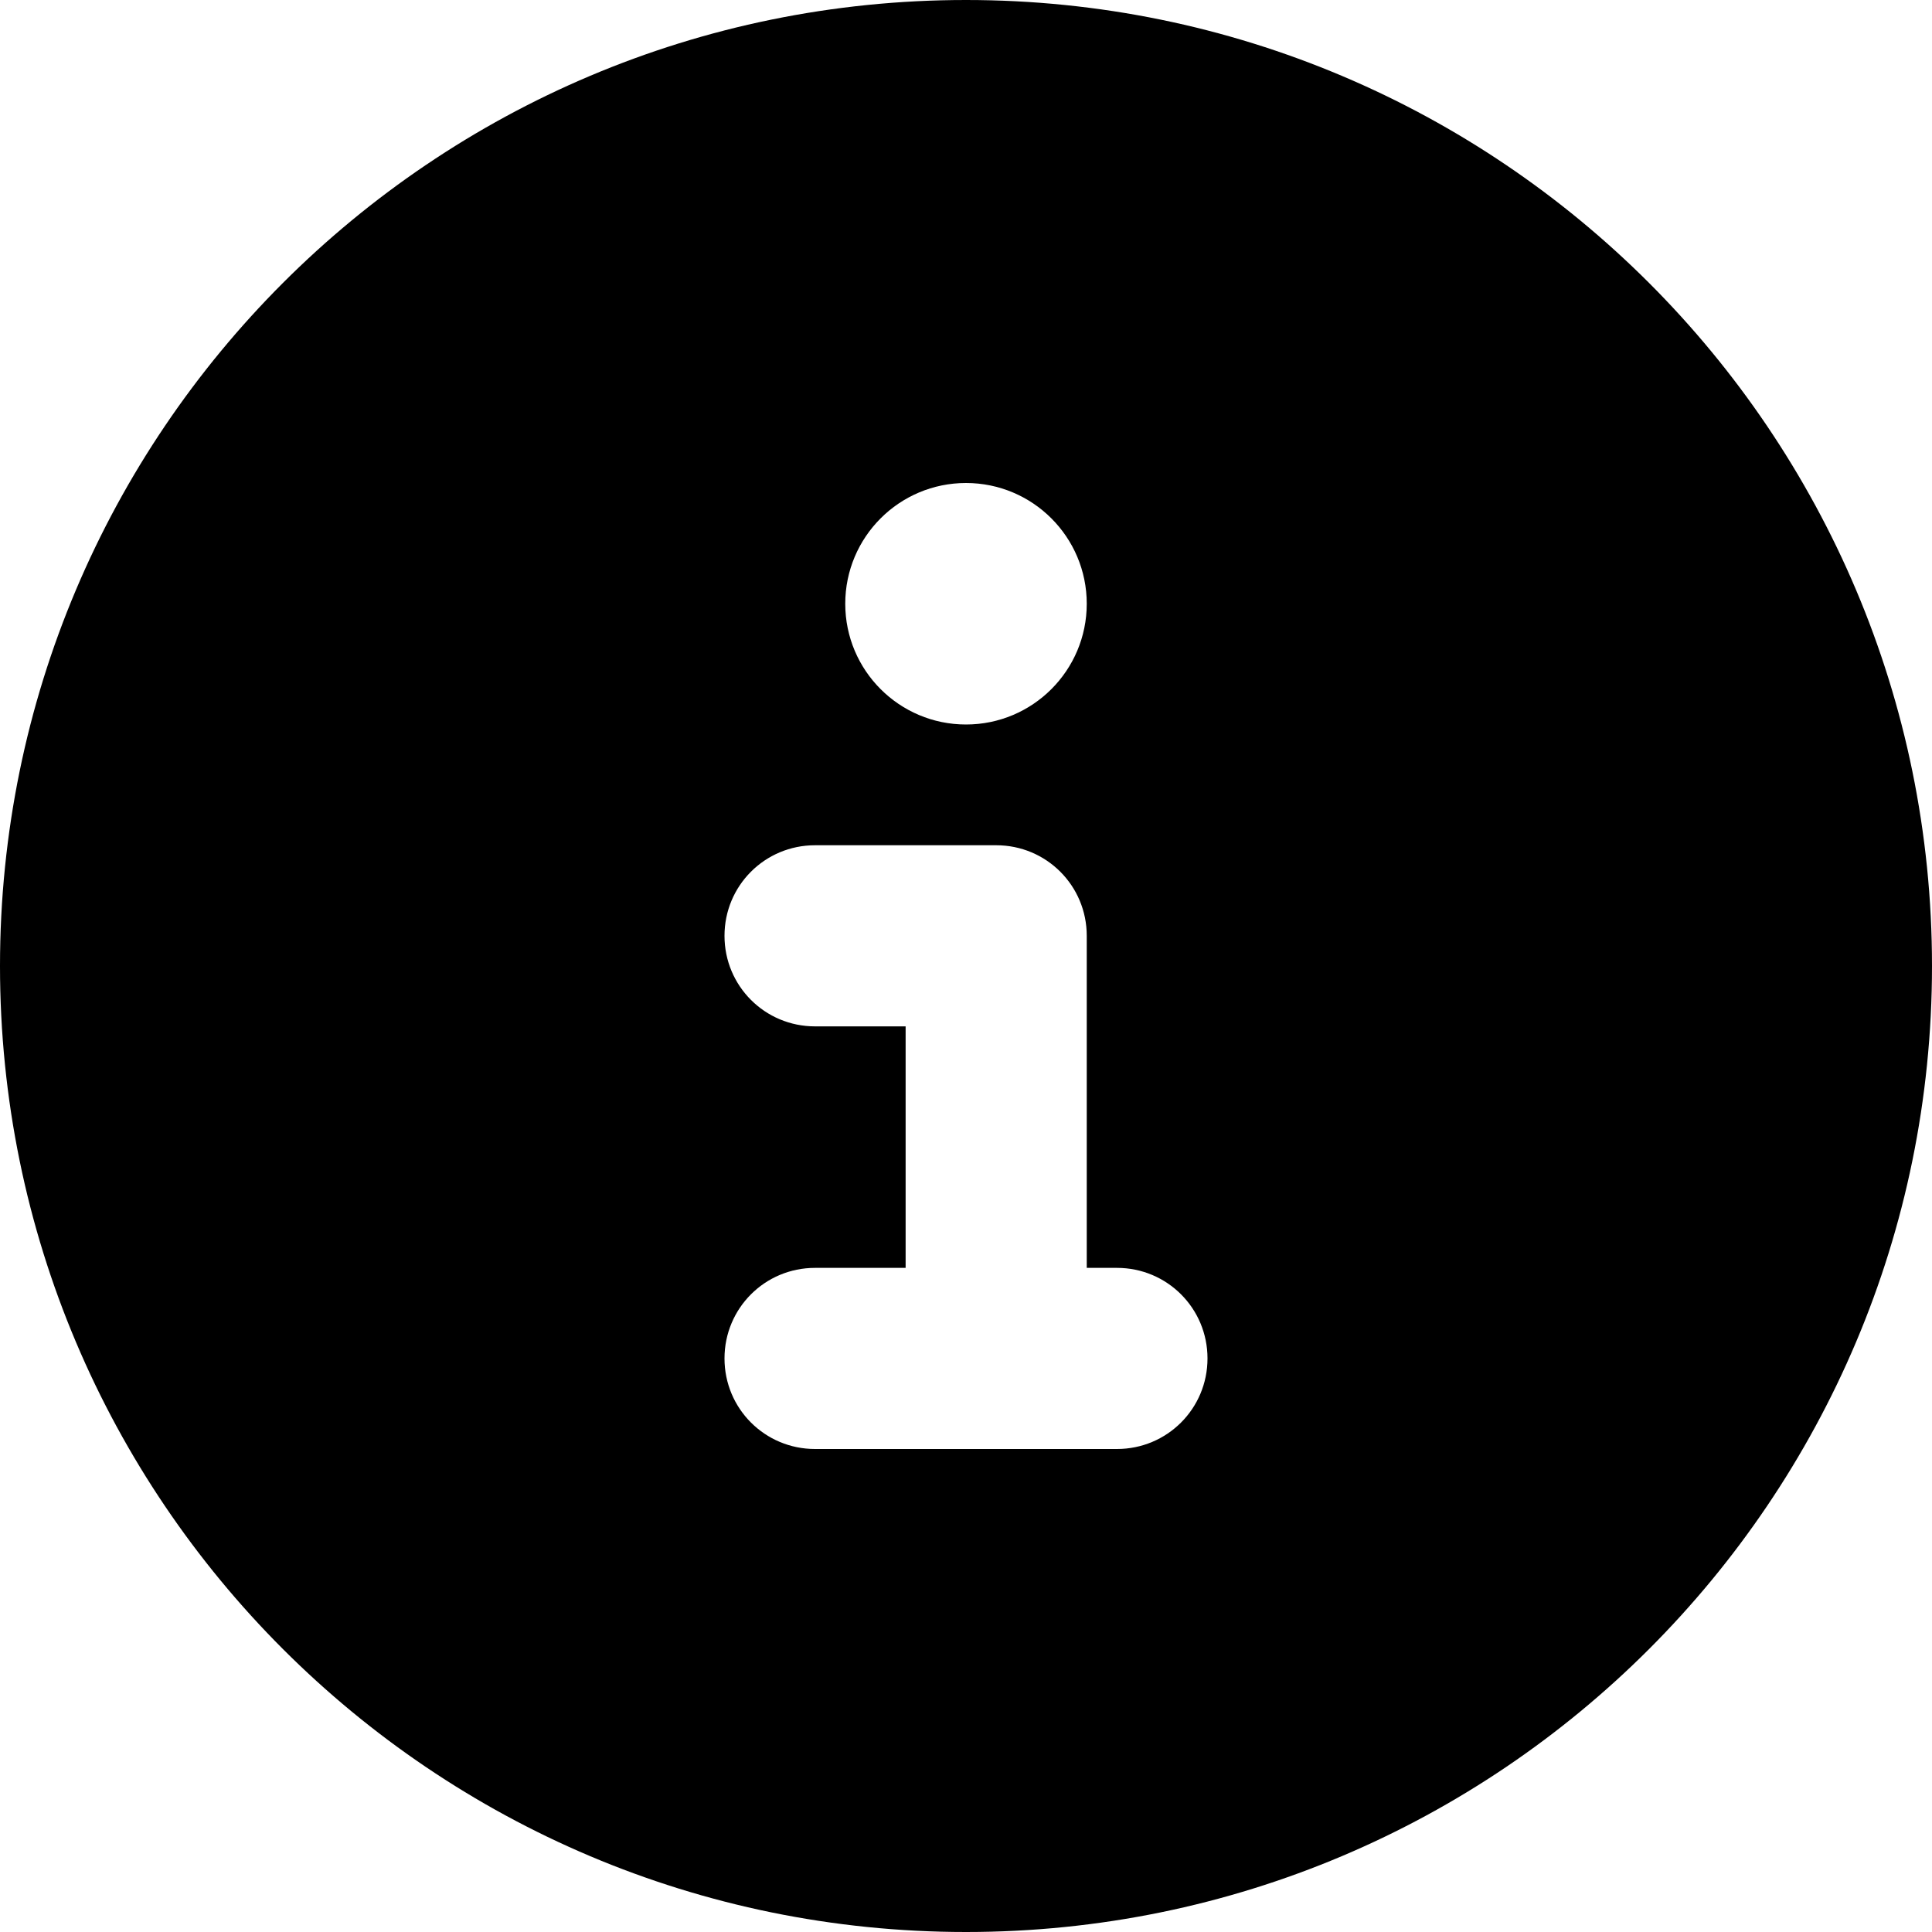
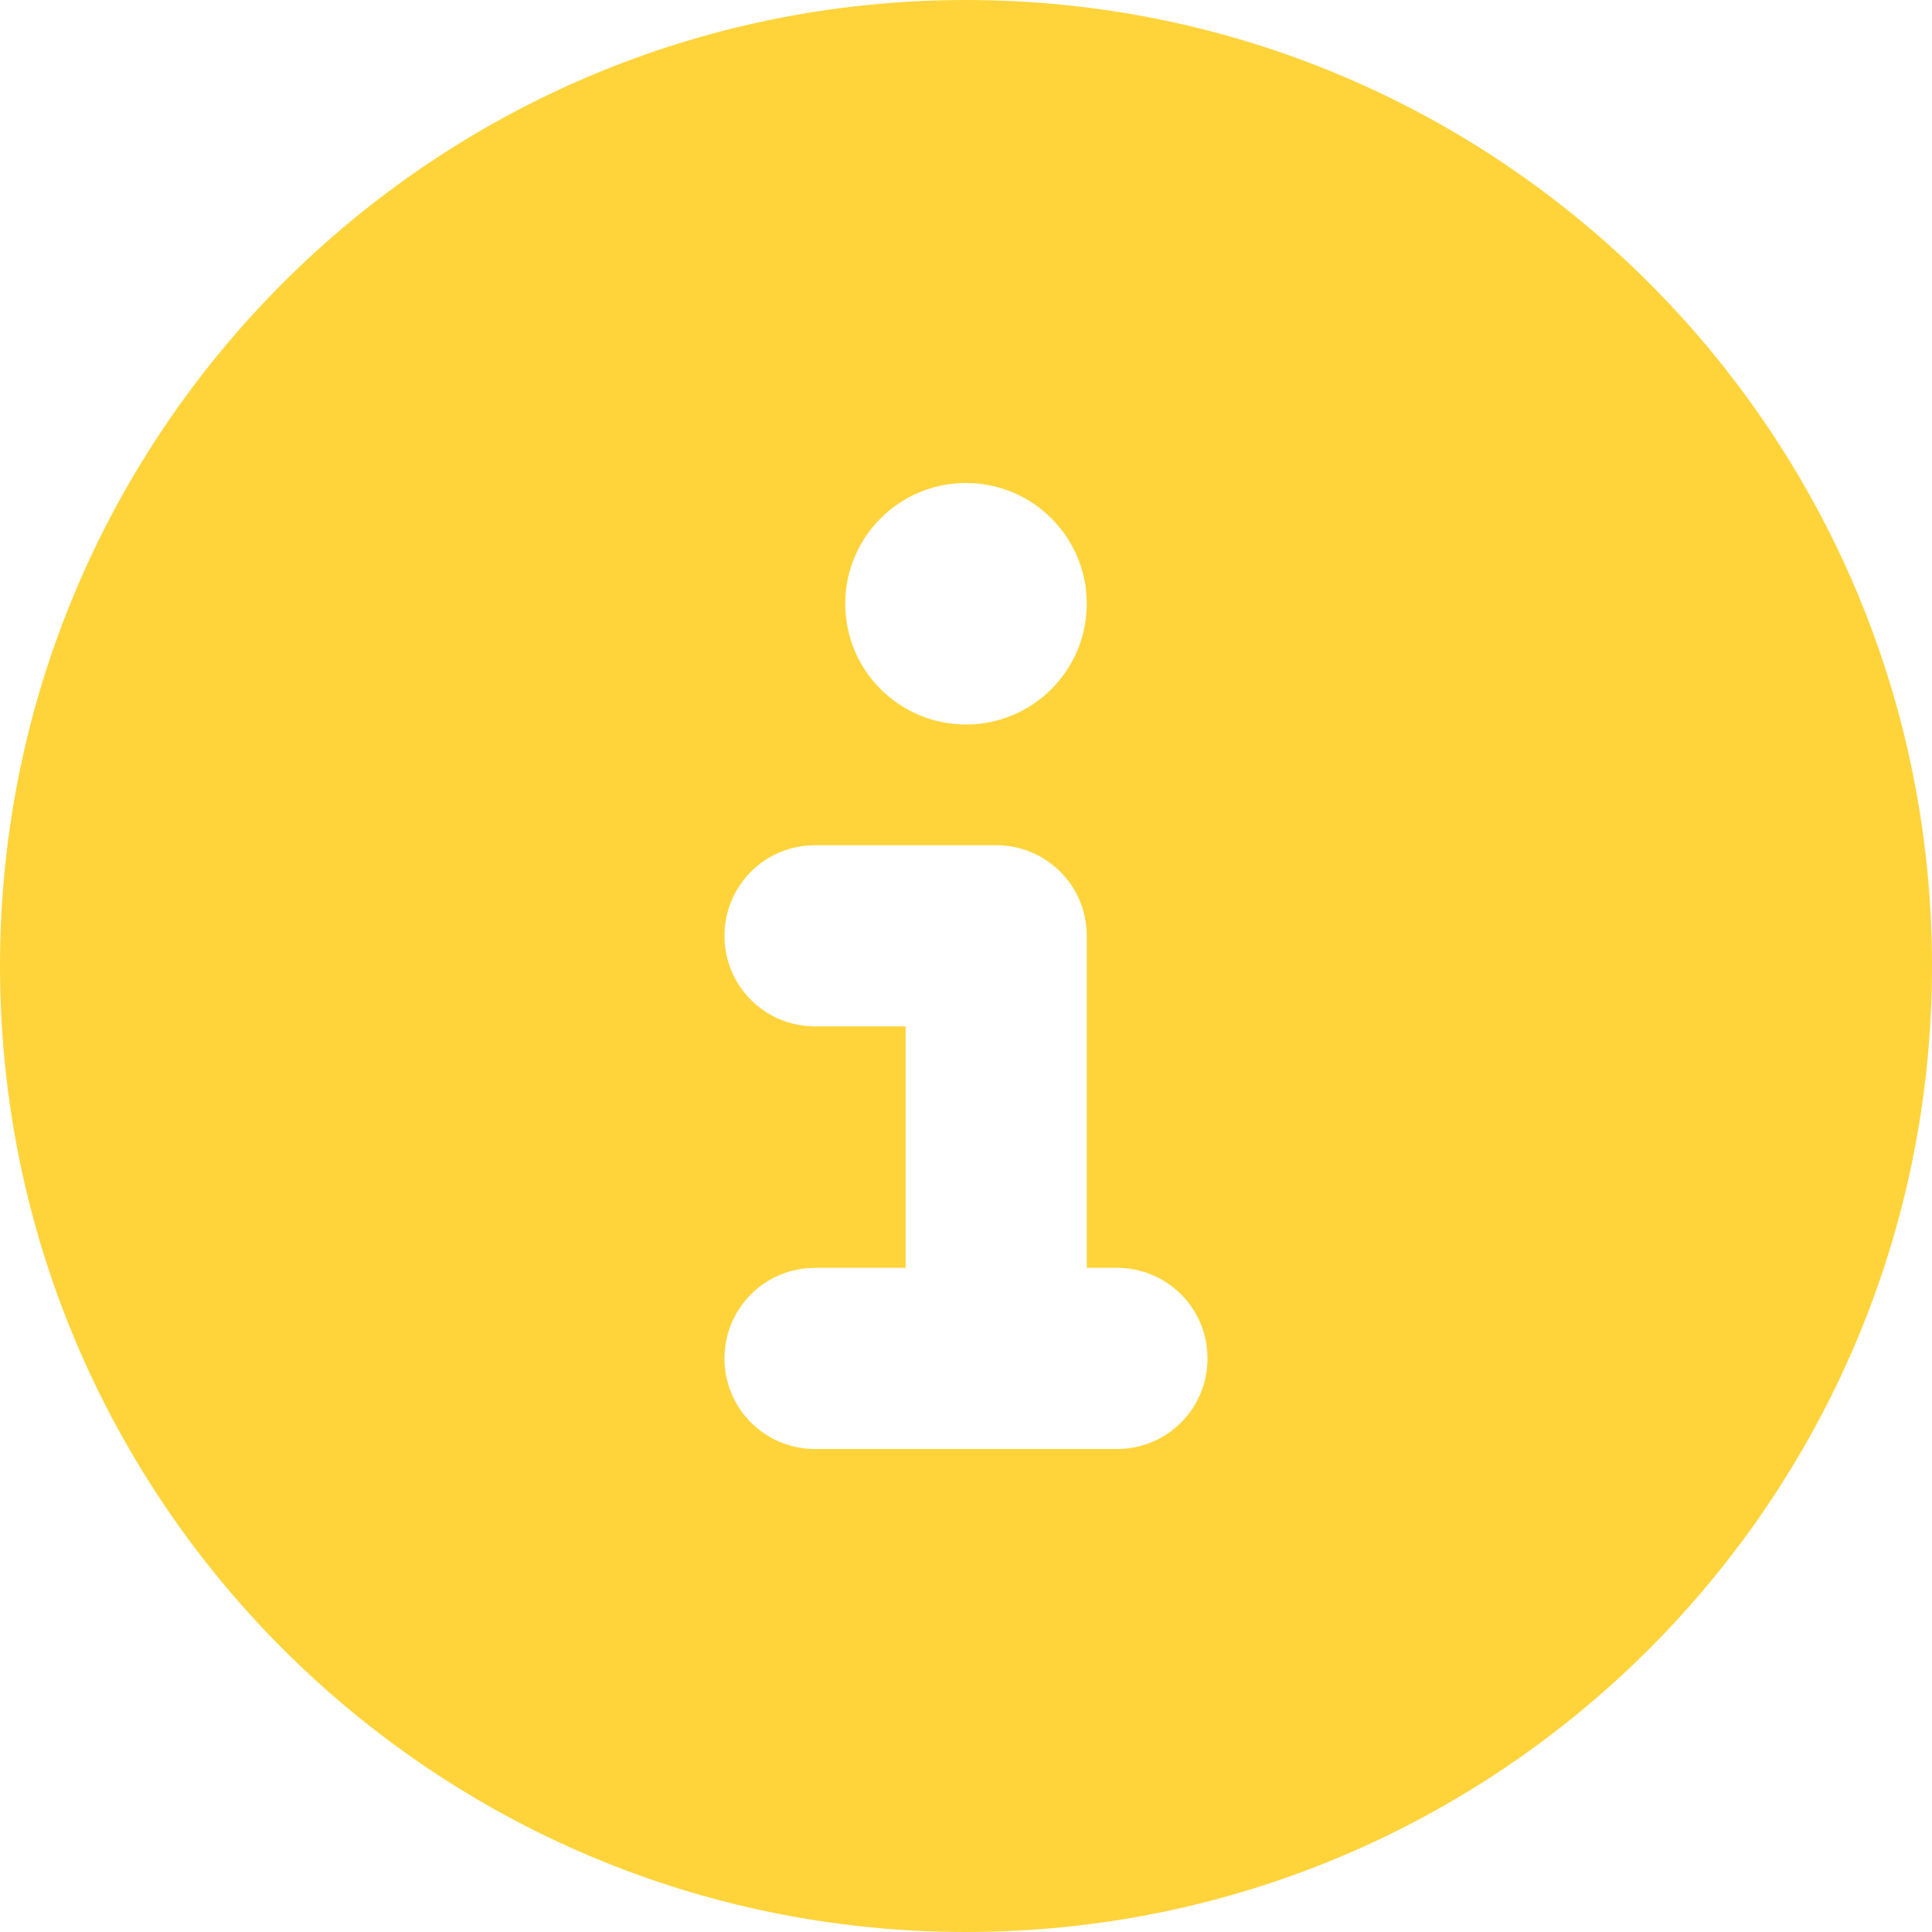
<svg xmlns="http://www.w3.org/2000/svg" viewBox="0 0 512 512">
-   <path d="M256 512A256 256 0 1 0 256 0a256 256 0 1 0 0 512zM216 336h24V272H216c-13.3 0-24-10.7-24-24s10.7-24 24-24h48c13.3 0 24 10.7 24 24v88h8c13.3 0 24 10.7 24 24s-10.7 24-24 24H216c-13.3 0-24-10.7-24-24s10.7-24 24-24zm40-208a32 32 0 1 1 0 64 32 32 0 1 1 0-64z" />
+   <path fill="#FFD43B" d="M256 512A256 256 0 1 0 256 0a256 256 0 1 0 0 512zM216 336h24V272H216c-13.3 0-24-10.7-24-24s10.7-24 24-24h48c13.3 0 24 10.7 24 24v88h8c13.3 0 24 10.7 24 24s-10.7 24-24 24H216c-13.3 0-24-10.7-24-24s10.7-24 24-24zm40-208a32 32 0 1 1 0 64 32 32 0 1 1 0-64z" />
</svg>
